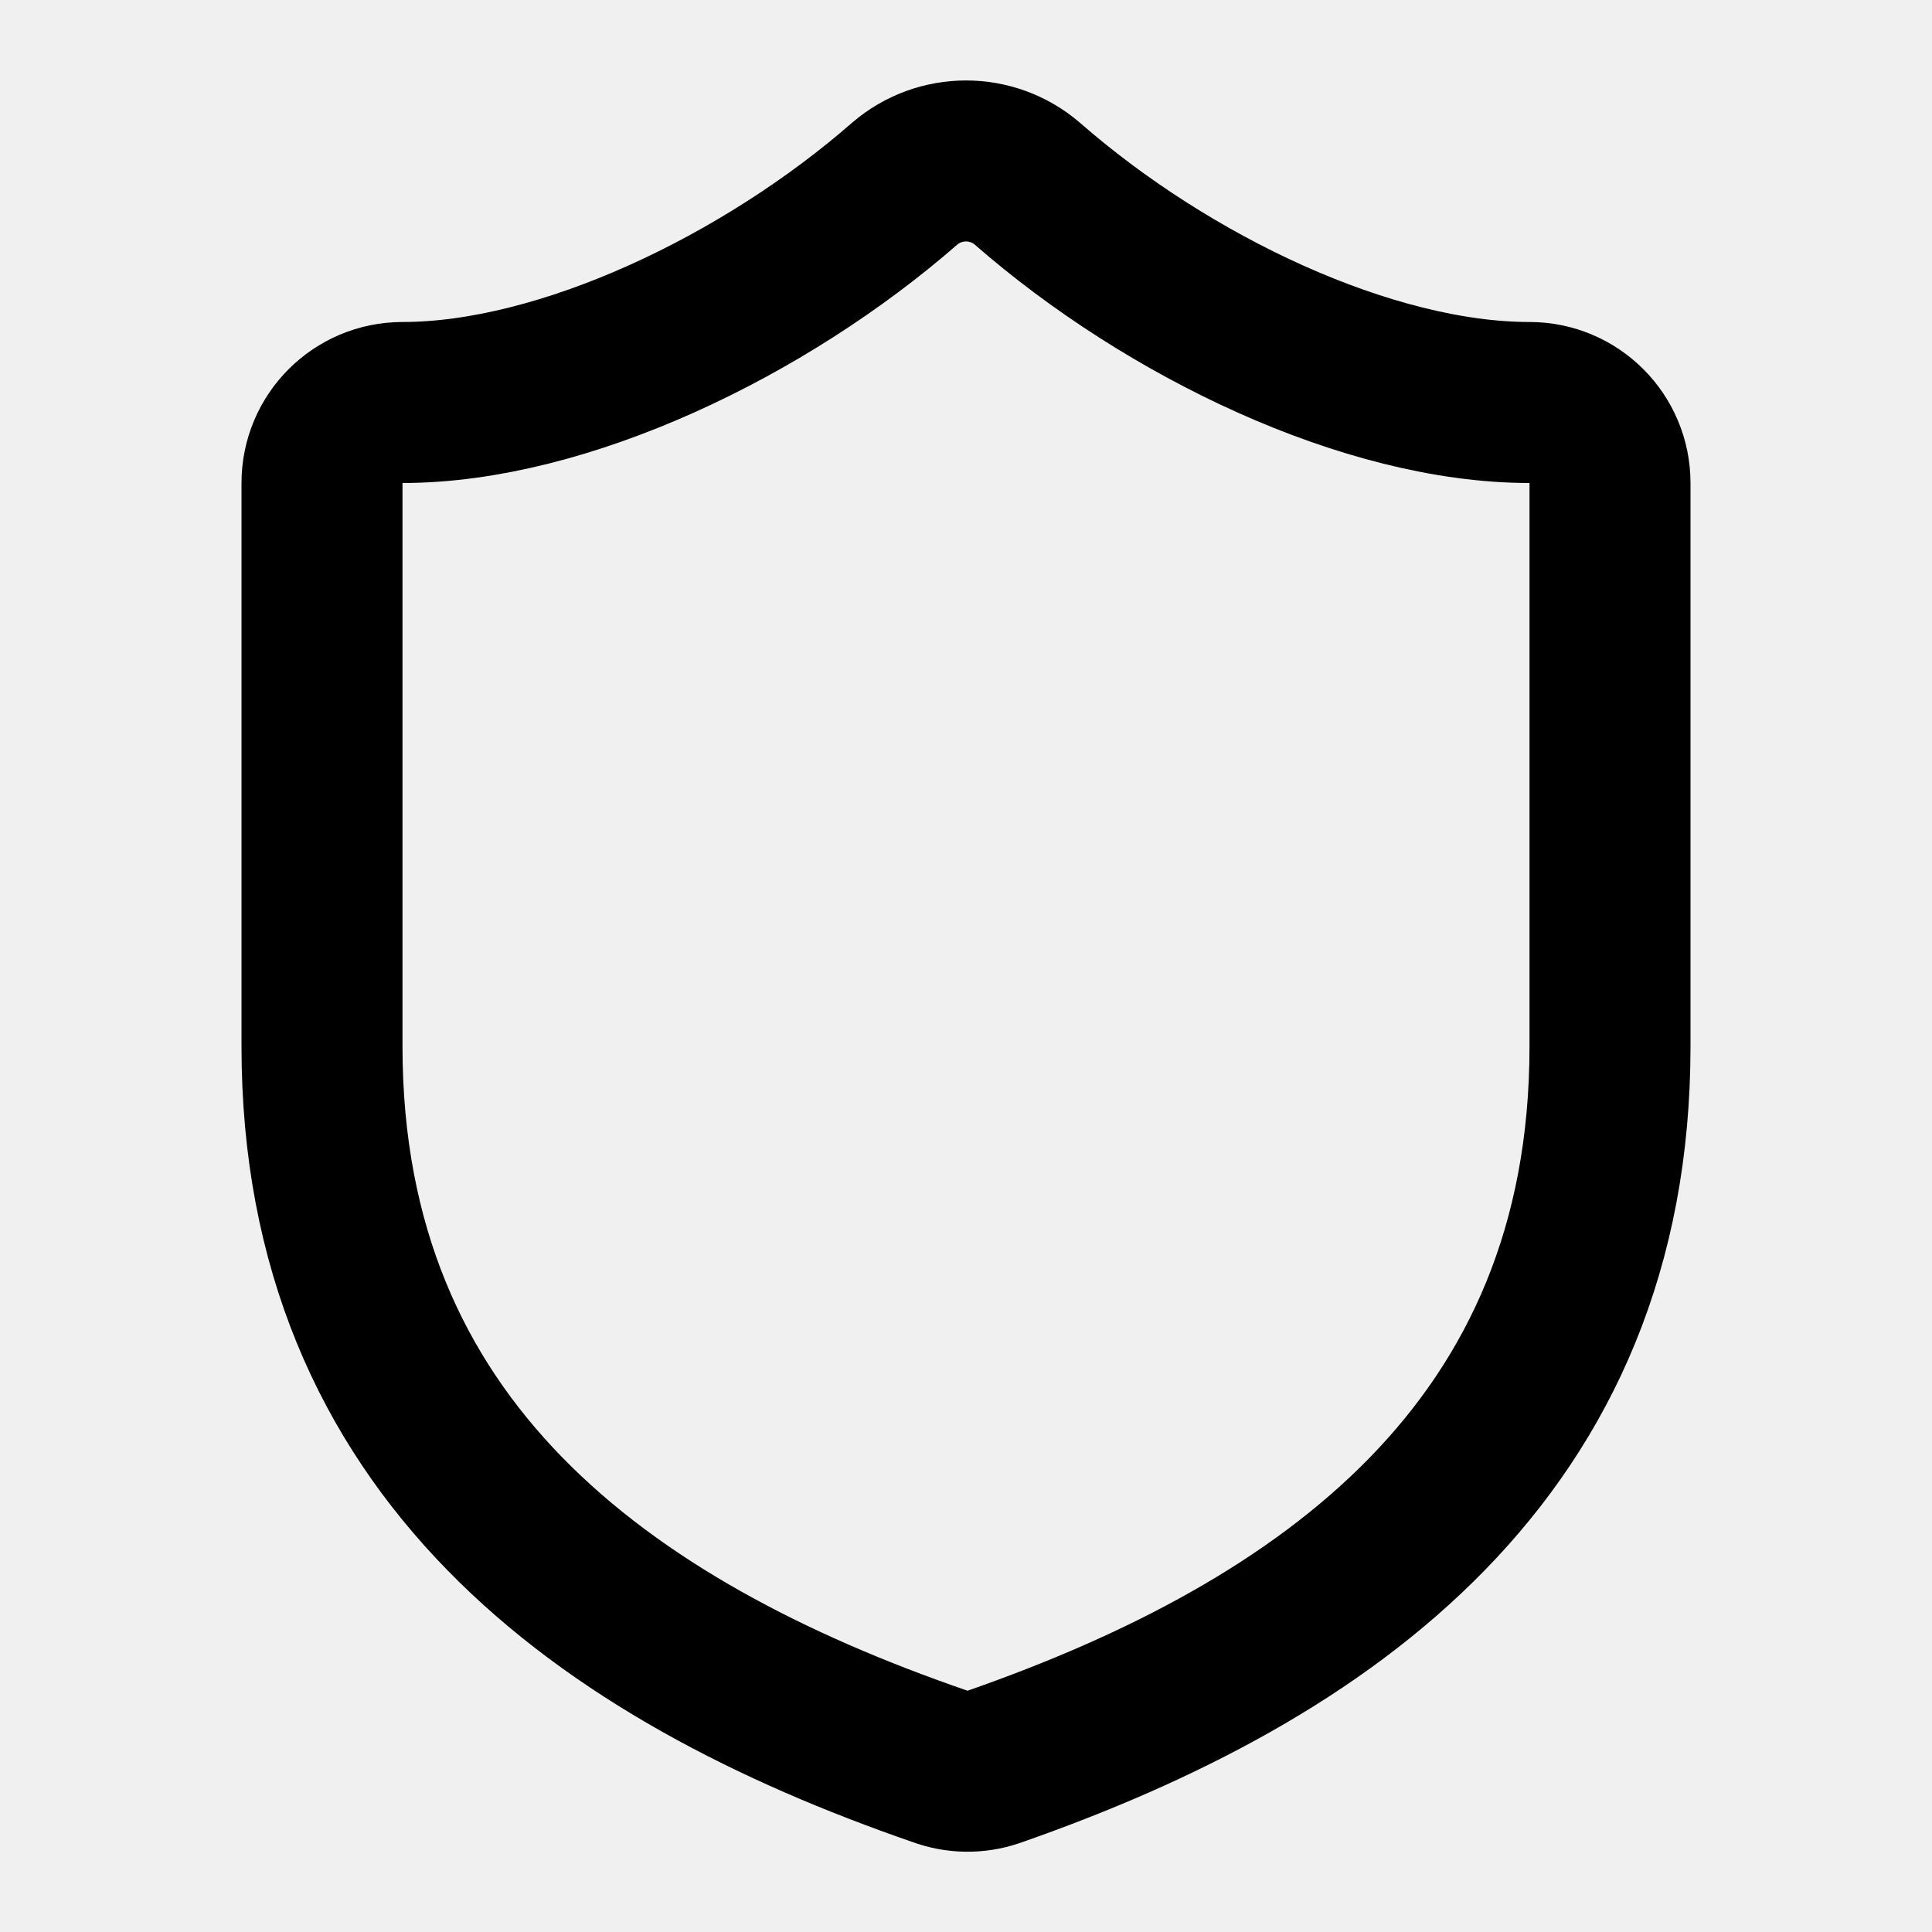
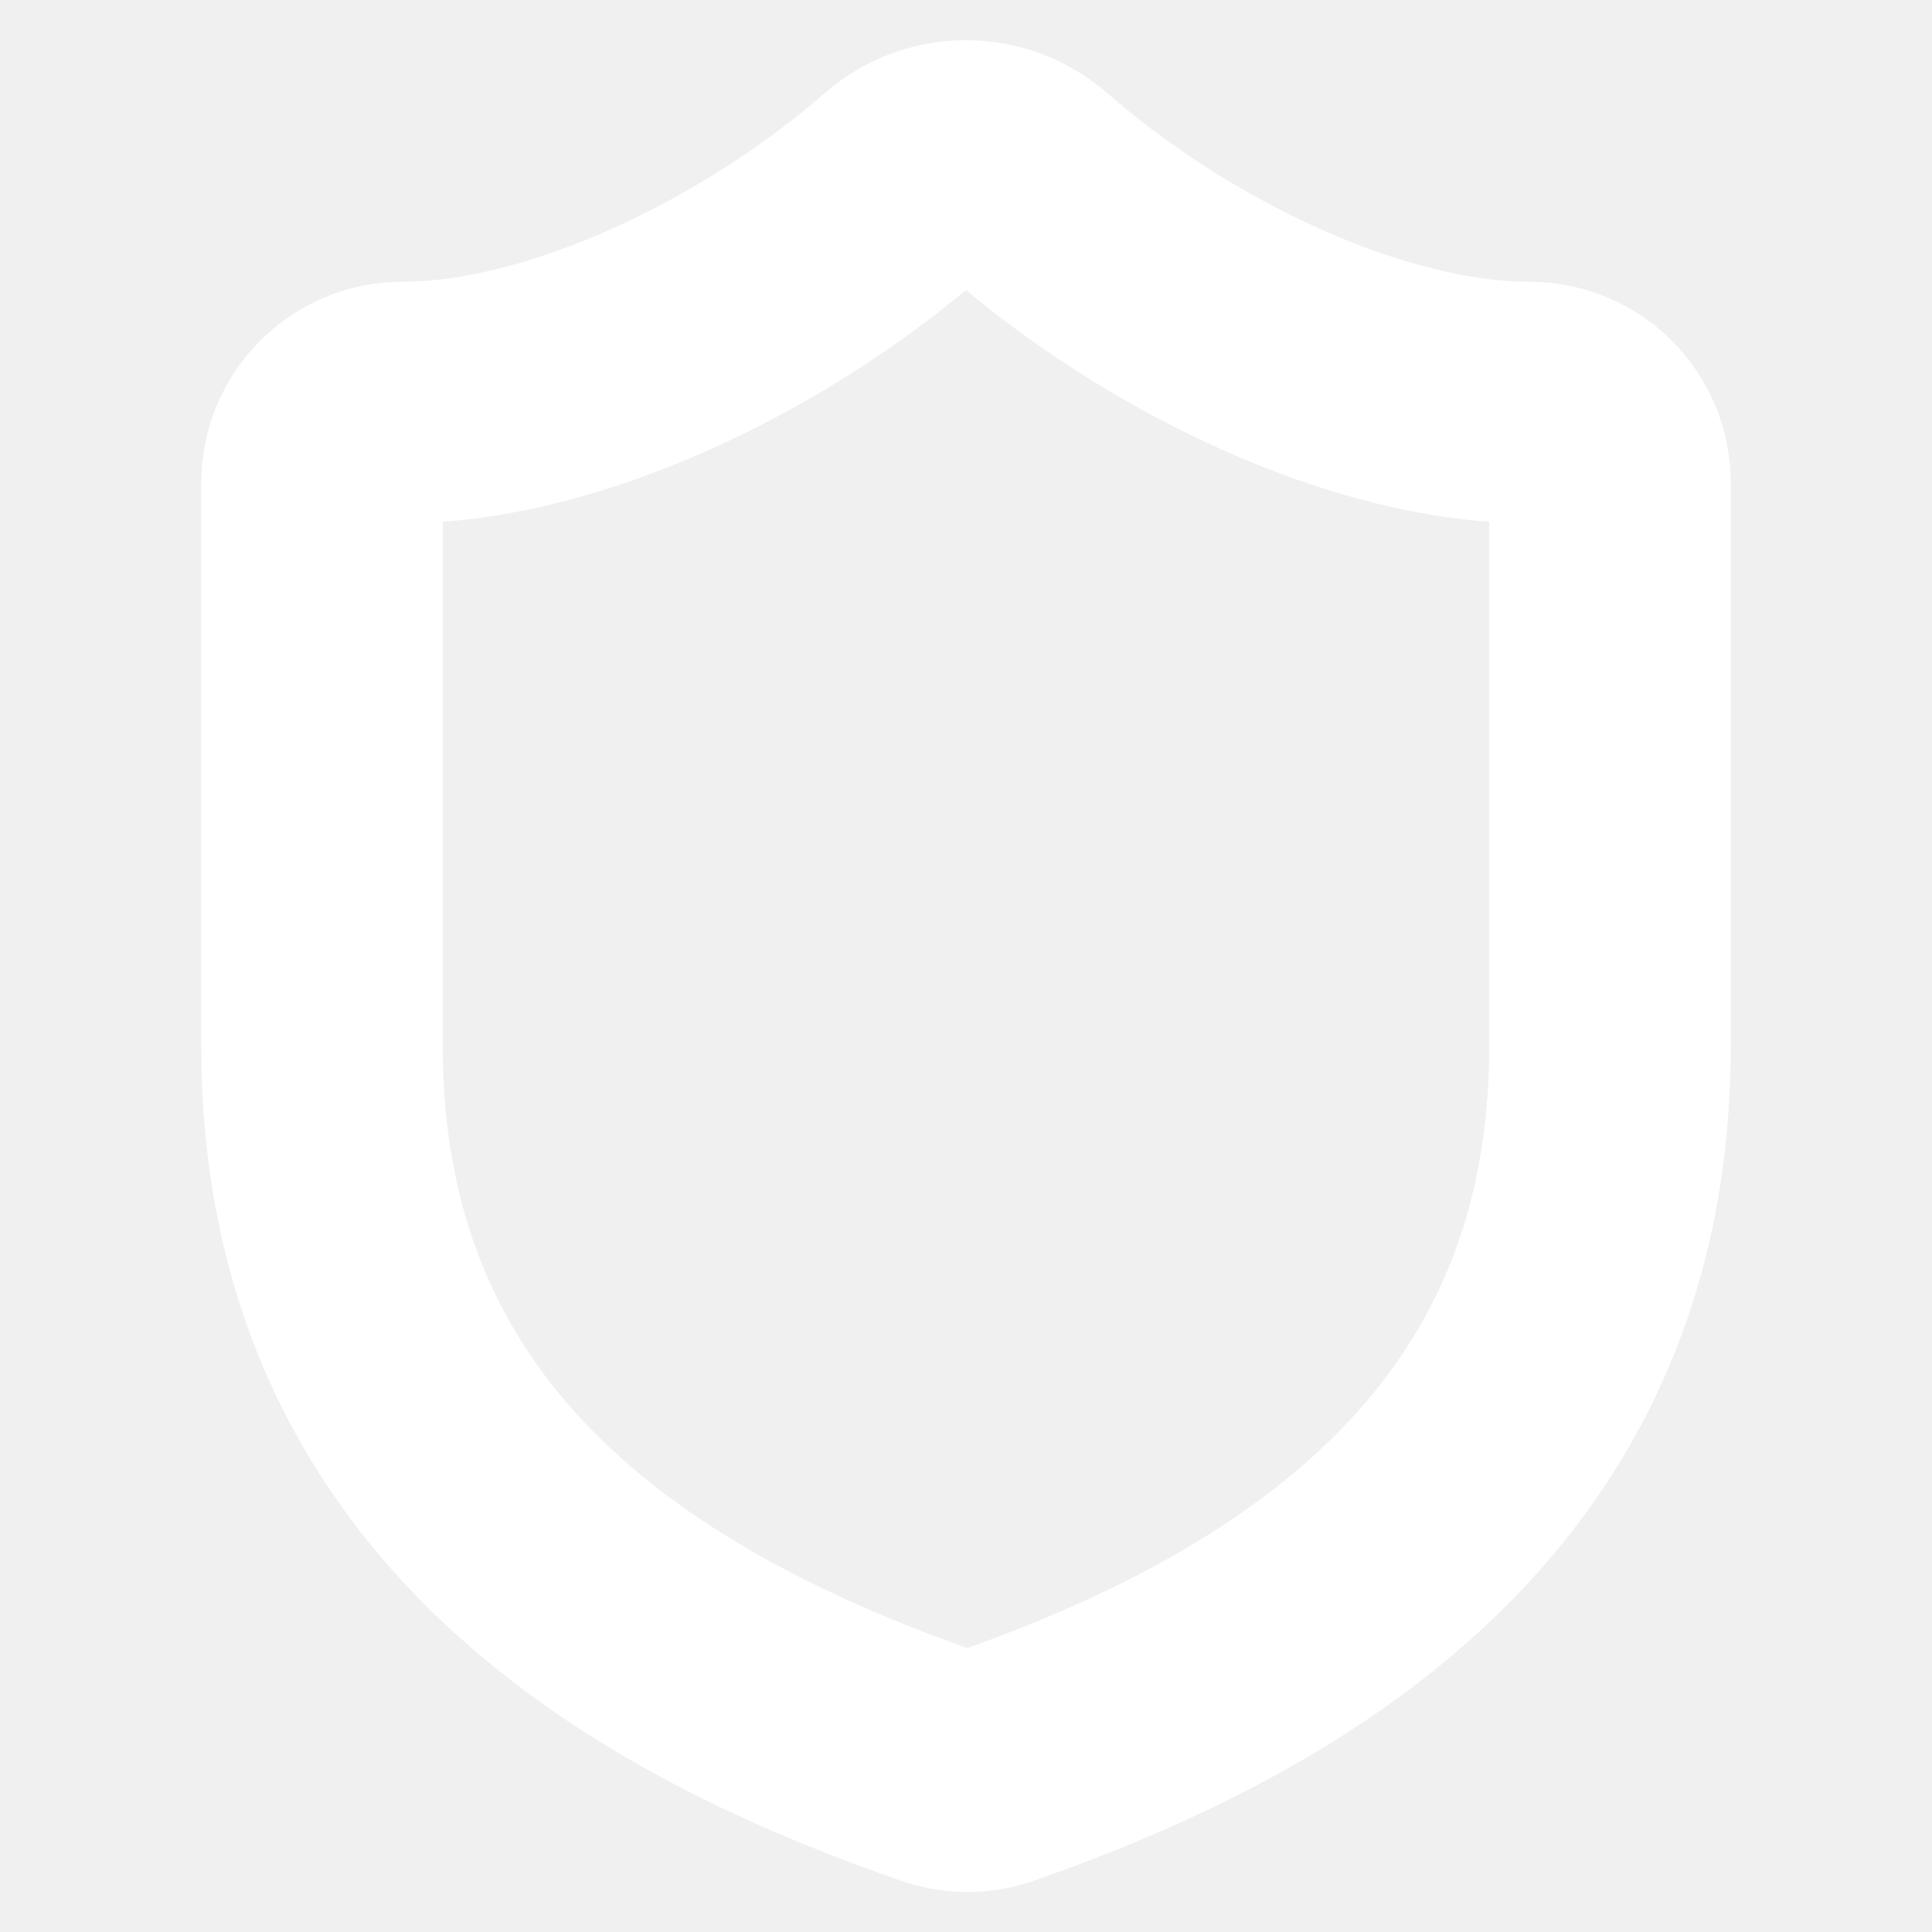
- <svg xmlns="http://www.w3.org/2000/svg" width="12" height="12" viewBox="0 0 24 24" fill="none" stroke="currentColor" stroke-width="2" stroke-linecap="round" stroke-linejoin="round" class="lucide lucide-shield ">
+ <svg xmlns="http://www.w3.org/2000/svg" width="12" height="12" viewBox="0 0 24 24" fill="none" stroke="white" stroke-width="3" stroke-linecap="round" stroke-linejoin="round" class="lucide lucide-shield ">
  <path d="M20 13c0 5-3.5 7.5-7.66 8.95a1 1 0 0 1-.67-.01C7.5 20.5 4 18 4 13V6a1 1 0 0 1 1-1c2 0 4.5-1.2 6.24-2.72a1.17 1.17 0 0 1 1.52 0C14.51 3.81 17 5 19 5a1 1 0 0 1 1 1z" />
</svg>
